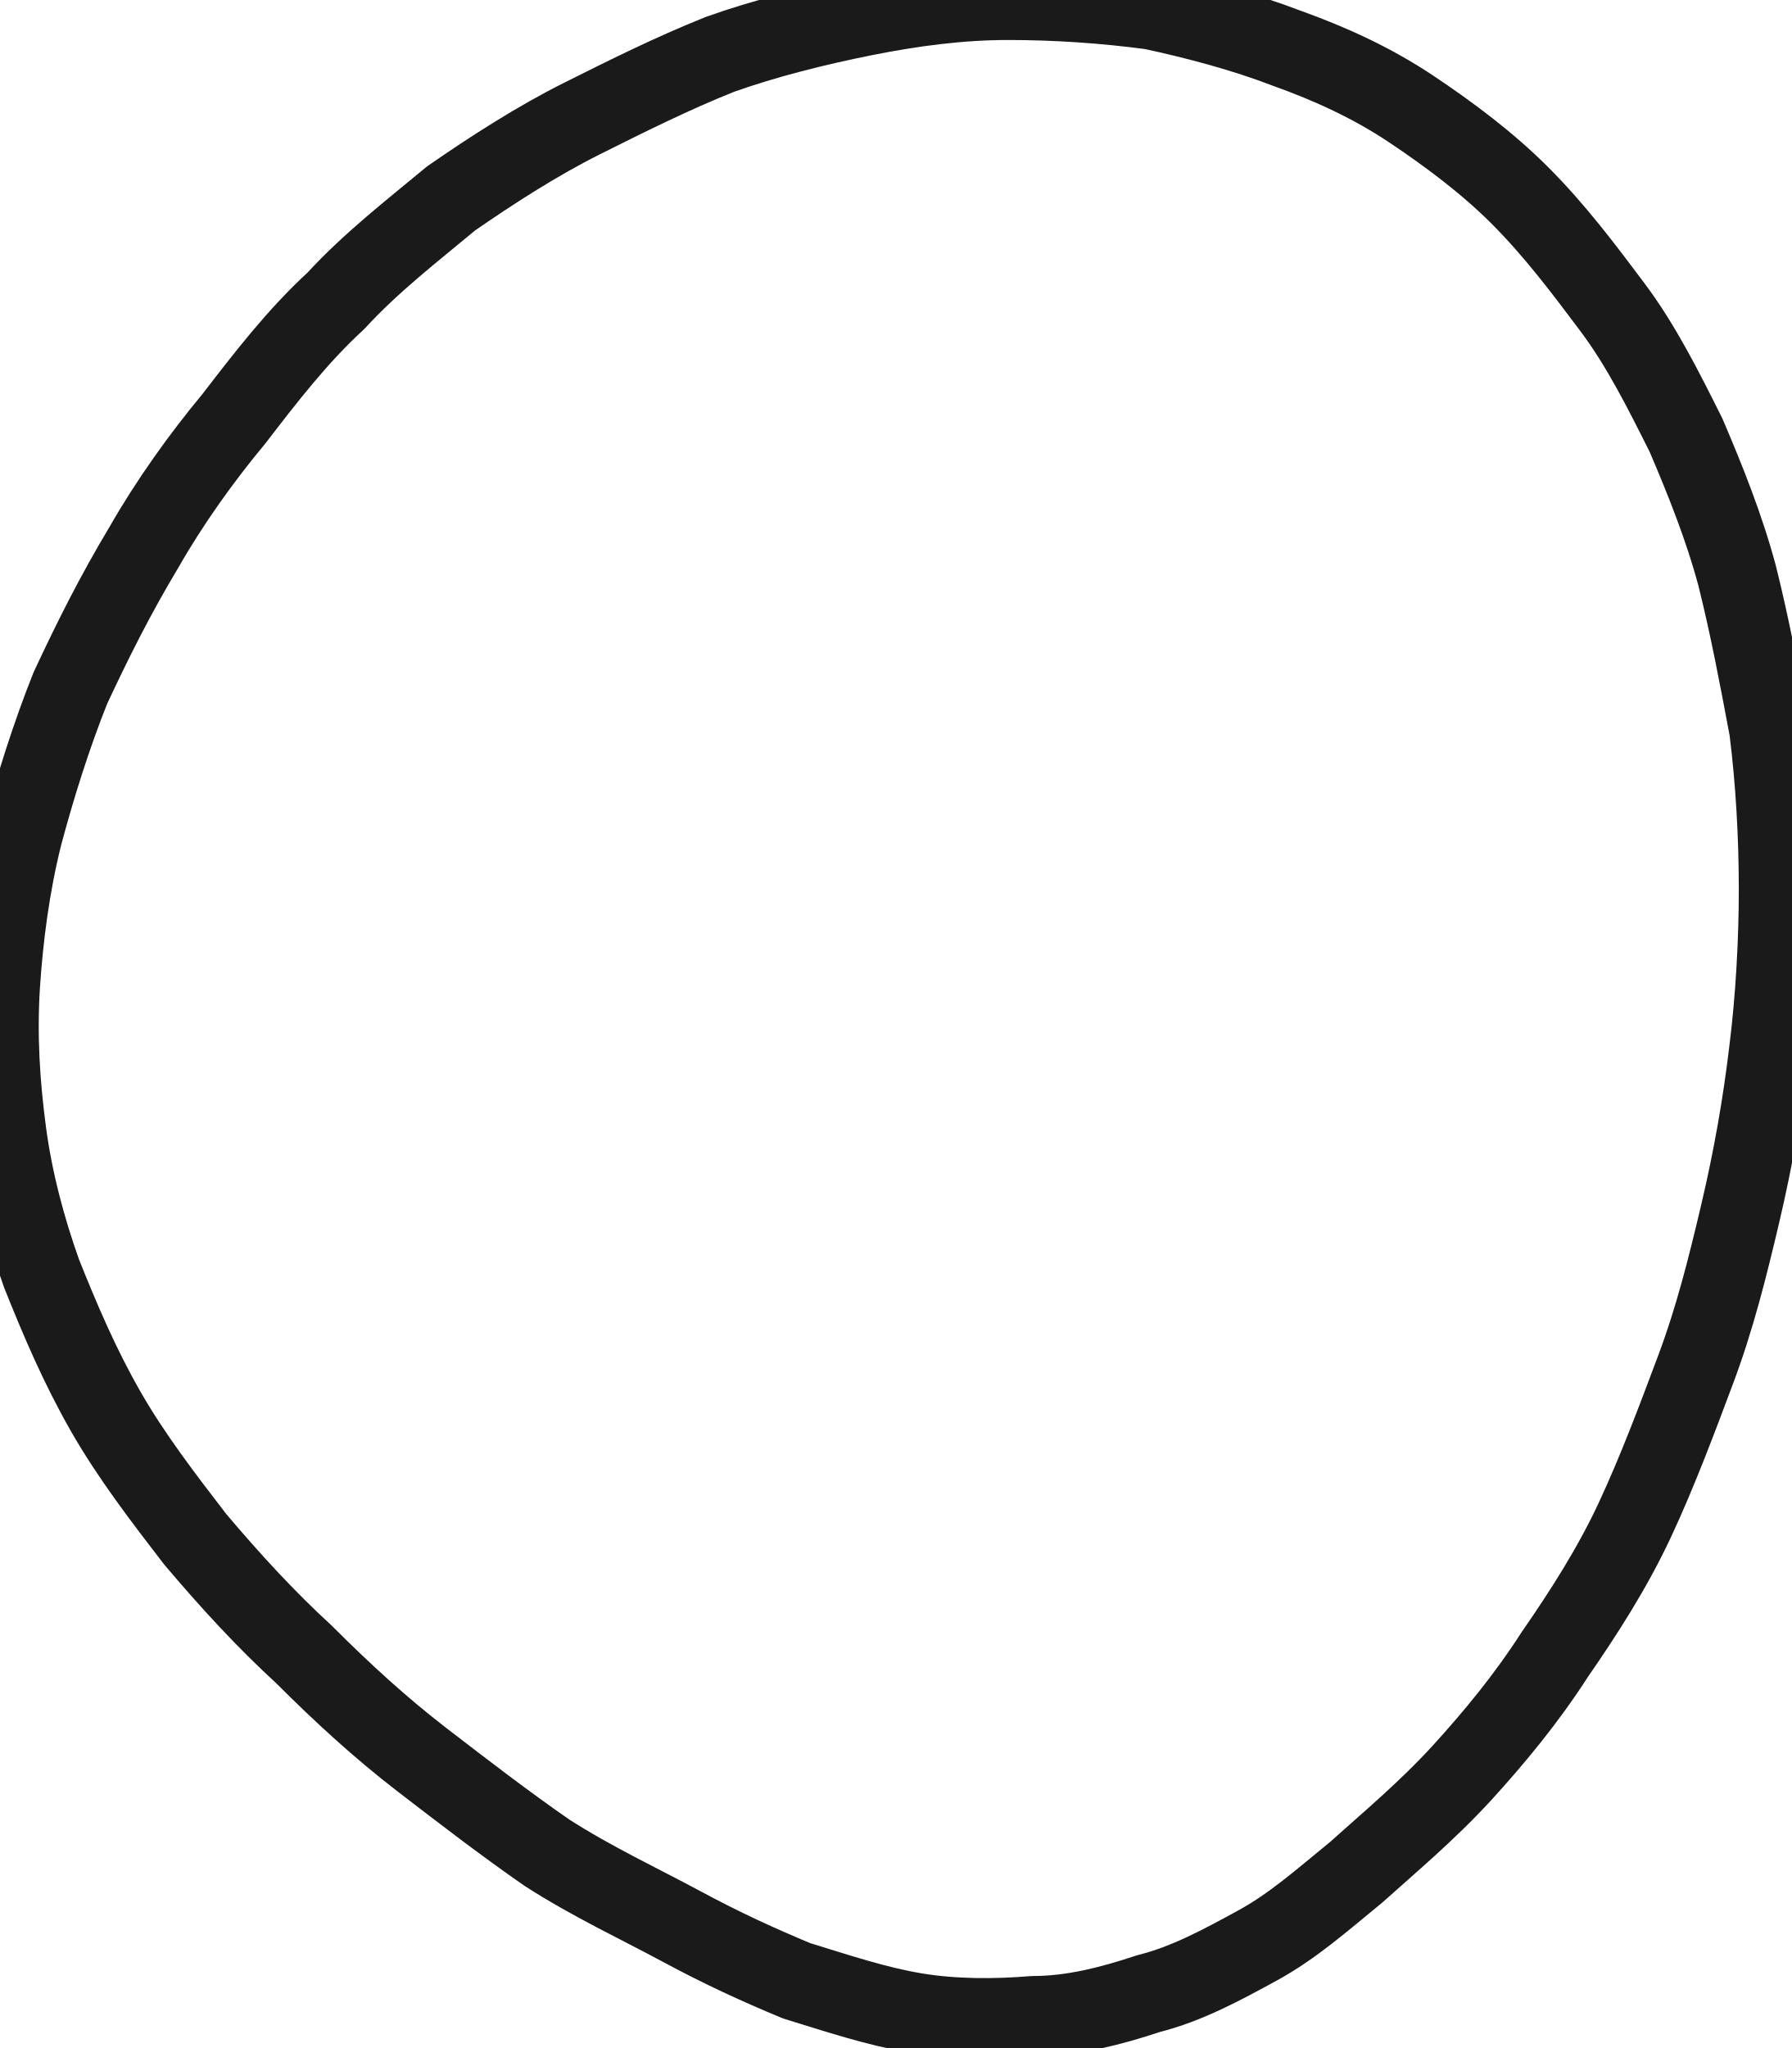
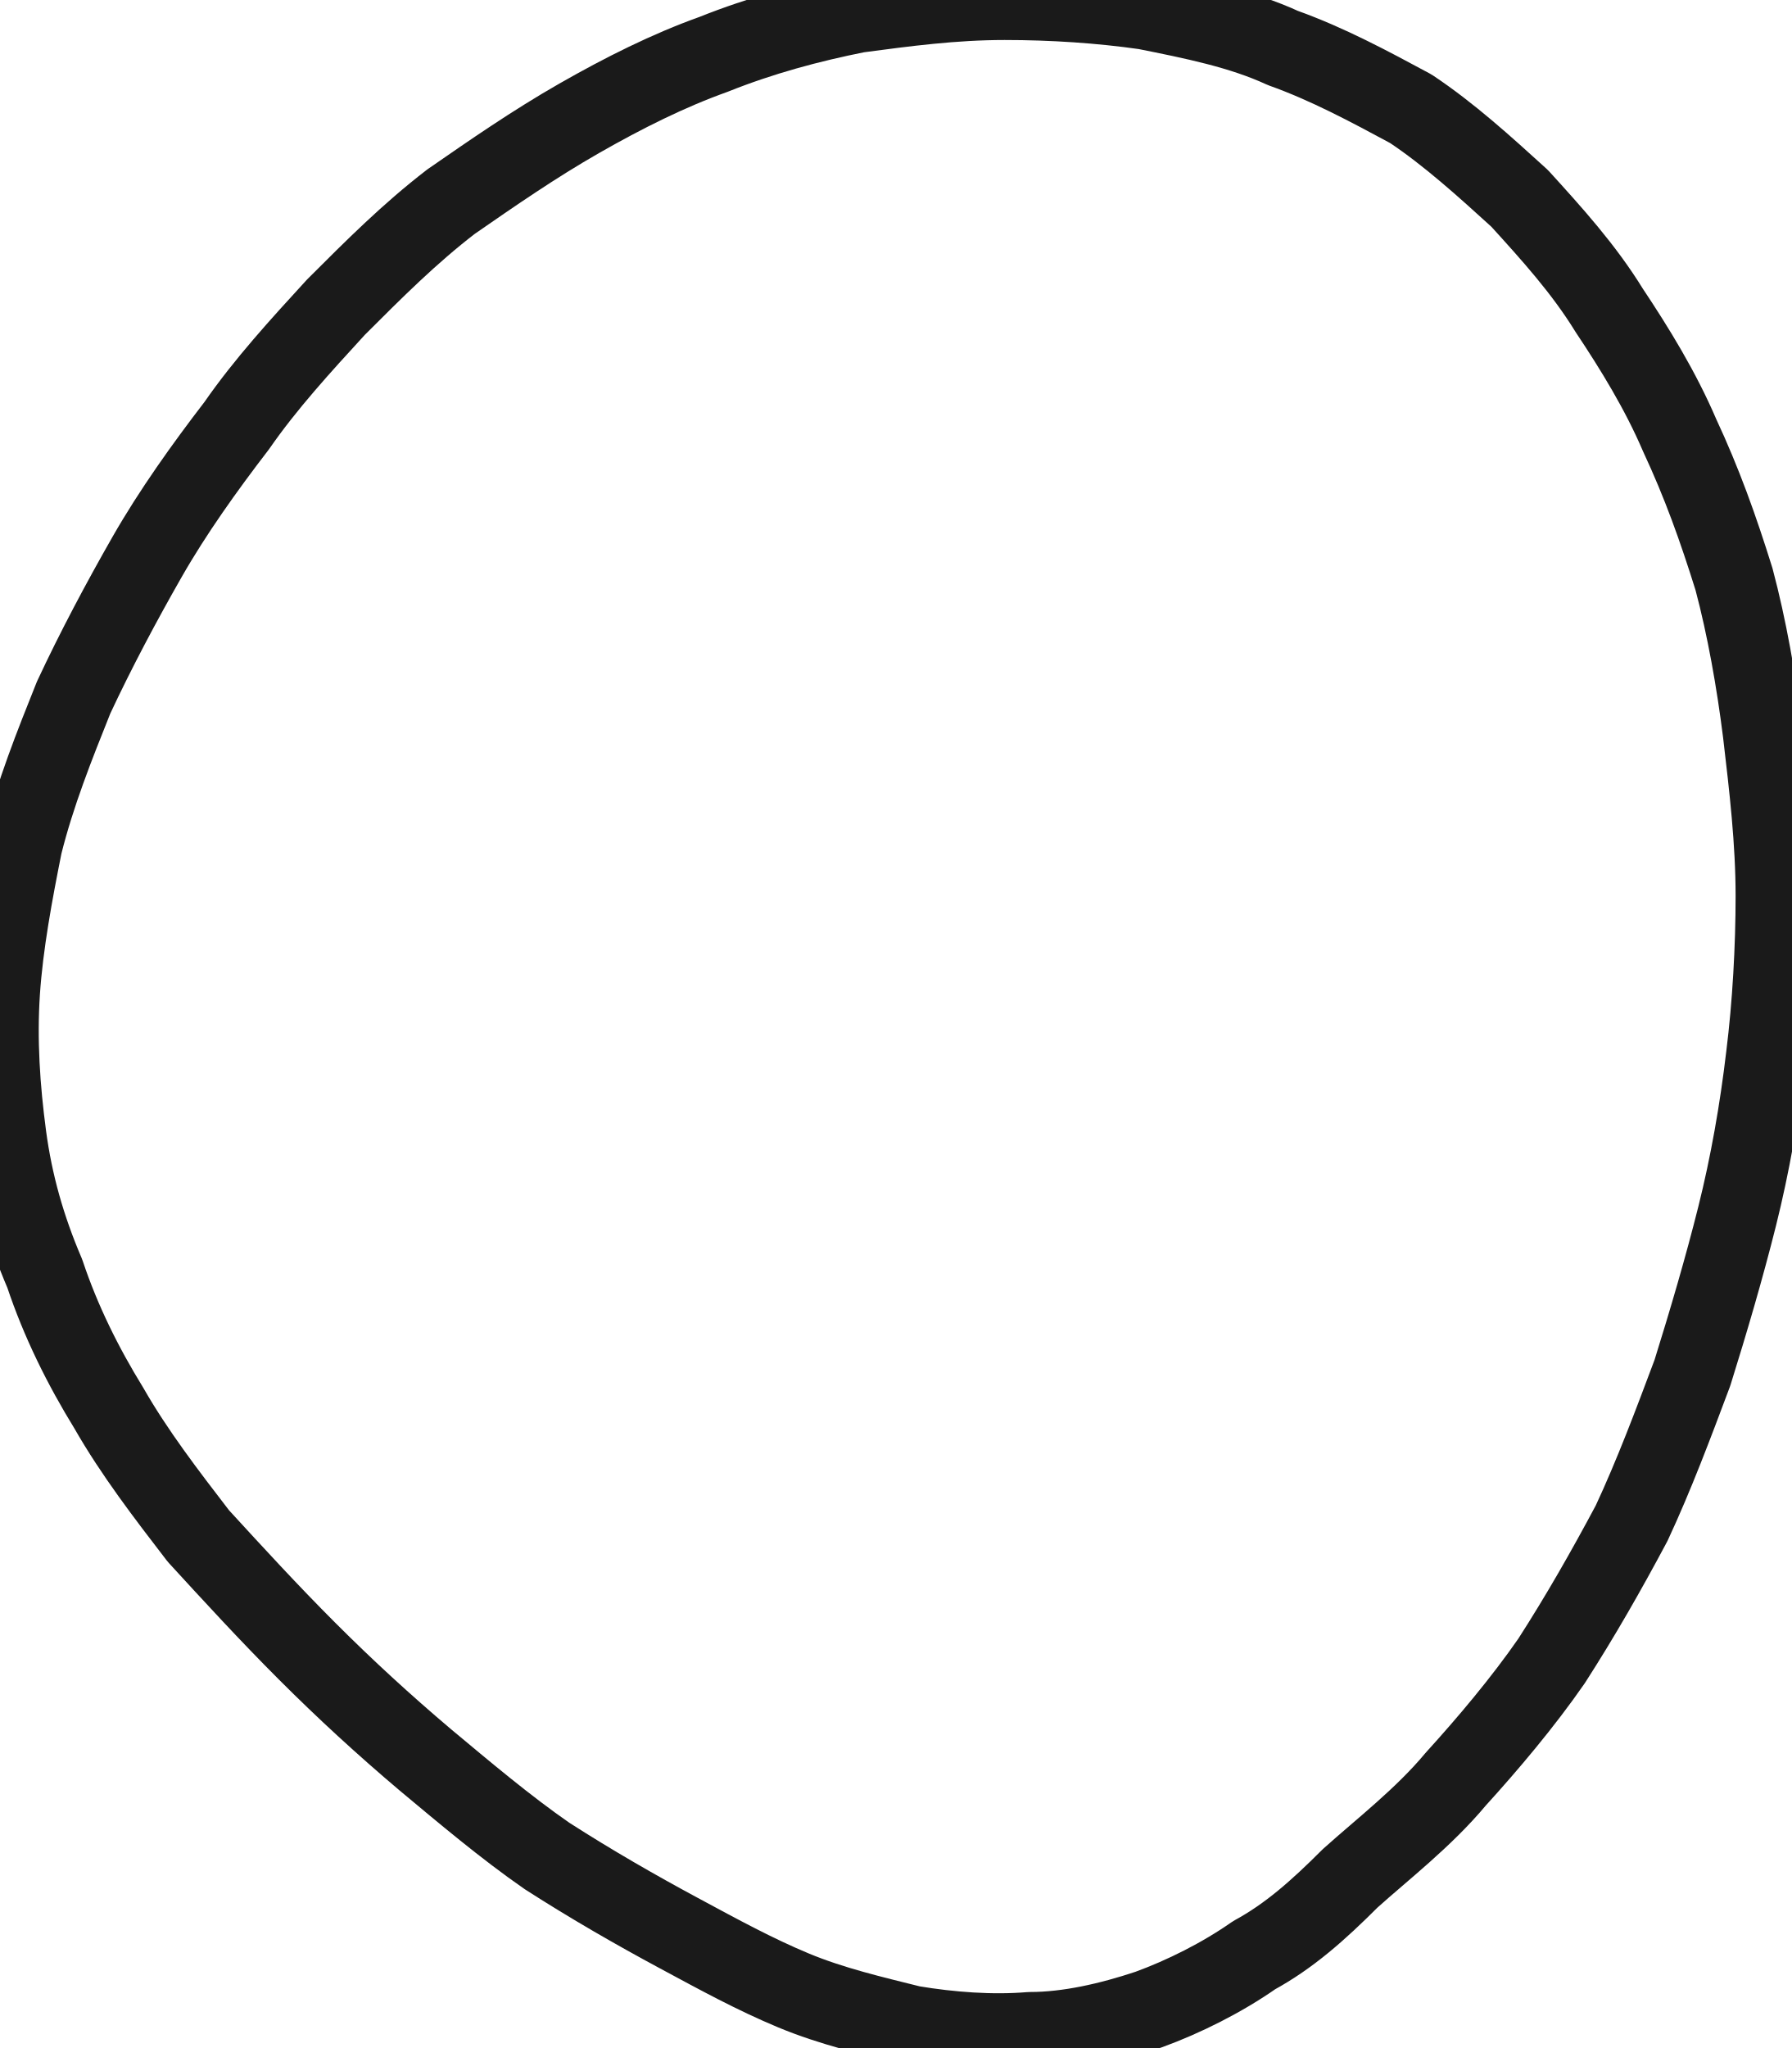
<svg xmlns="http://www.w3.org/2000/svg" viewBox="0 0 56 64">
-   <path d="M32.3 63.0 C31.1 63.1 29.8 63.1 28.6 62.9 C27.4 62.7 26.2 62.3 24.9 61.9 C23.7 61.4 22.6 60.9 21.3 60.2 C20.0 59.5 18.5 58.8 17.1 57.9 C15.8 57.0 14.5 56.0 13.2 55.0 C11.9 54.0 10.7 52.9 9.5 51.7 C8.3 50.6 7.2 49.4 6.1 48.1 C5.1 46.8 4.1 45.5 3.3 44.1 C2.5 42.7 1.9 41.3 1.3 39.8 C0.8 38.4 0.4 36.9 0.2 35.4 C-0.0 33.9 -0.1 32.4 0.0 30.8 C0.1 29.3 0.3 27.7 0.7 26.1 C1.1 24.6 1.6 23.0 2.2 21.5 C2.9 20.0 3.6 18.6 4.5 17.1 C5.3 15.7 6.3 14.3 7.3 13.1 C8.3 11.8 9.3 10.5 10.5 9.4 C11.6 8.2 12.9 7.2 14.1 6.2 C15.4 5.3 16.8 4.4 18.2 3.7 C19.6 3.0 21.0 2.3 22.5 1.7 C23.9 1.2 25.5 0.8 27.0 0.5 C28.5 0.2 30.0 0.0 31.5 0.0 C33.0 -0.0 34.5 0.1 36.0 0.3 C37.4 0.6 38.9 1.0 40.2 1.5 C41.6 2.0 42.9 2.6 44.1 3.4 C45.3 4.2 46.5 5.1 47.5 6.1 C48.6 7.2 49.5 8.4 50.4 9.6 C51.3 10.8 52.0 12.2 52.7 13.6 C53.3 15.0 53.9 16.5 54.3 18.0 C54.7 19.6 55.0 21.2 55.3 22.8 C55.5 24.4 55.6 26.1 55.6 27.8 C55.6 29.4 55.5 31.2 55.3 32.8 C55.1 34.5 54.8 36.2 54.4 37.9 C54.0 39.6 53.6 41.2 53.0 42.8 C52.4 44.4 51.8 46.0 51.1 47.5 C50.4 49.0 49.5 50.4 48.6 51.7 C47.7 53.1 46.7 54.3 45.7 55.4 C44.6 56.6 43.4 57.6 42.4 58.5 C41.3 59.4 40.4 60.2 39.3 60.8 C38.2 61.4 37.1 62.0 35.9 62.3 C34.7 62.7 33.5 63.0 32.3 63.0 Z" fill="none" stroke="#1a1a1a" stroke-width="2.5" vector-effect="non-scaling-stroke" stroke-linecap="round" stroke-linejoin="round" />
+   <path d="M32.2 63.5 C31.0 63.6 29.7 63.5 28.5 63.3 C27.3 63.0 26.0 62.7 24.8 62.2 C23.6 61.7 22.5 61.1 21.2 60.4 C19.9 59.7 18.5 58.9 17.1 58.0 C15.8 57.1 14.5 56.0 13.3 55.0 C12.0 53.9 10.8 52.8 9.6 51.6 C8.4 50.4 7.3 49.2 6.2 48.0 C5.2 46.7 4.2 45.4 3.4 44.0 C2.6 42.7 1.9 41.3 1.4 39.8 C0.8 38.4 0.4 37.0 0.2 35.5 C-0.0 34.0 -0.1 32.5 0.0 31.0 C0.1 29.5 0.4 27.9 0.7 26.4 C1.1 24.8 1.7 23.3 2.3 21.8 C3.0 20.3 3.8 18.8 4.6 17.4 C5.4 16.0 6.4 14.6 7.4 13.3 C8.3 12.0 9.4 10.8 10.5 9.6 C11.7 8.4 12.8 7.3 14.1 6.3 C15.4 5.4 16.7 4.5 18.1 3.7 C19.5 2.9 20.9 2.2 22.3 1.7 C23.8 1.1 25.3 0.7 26.8 0.4 C28.3 0.2 29.8 0.0 31.4 0.0 C32.9 -0.0 34.4 0.1 35.8 0.3 C37.3 0.6 38.8 0.9 40.1 1.5 C41.5 2.0 42.8 2.7 44.1 3.4 C45.3 4.2 46.4 5.2 47.5 6.2 C48.5 7.3 49.5 8.4 50.3 9.7 C51.1 10.9 51.9 12.2 52.5 13.6 C53.2 15.1 53.7 16.5 54.2 18.1 C54.6 19.6 54.9 21.3 55.1 22.9 C55.3 24.6 55.5 26.3 55.5 28.0 C55.5 29.6 55.4 31.4 55.2 33.0 C55.0 34.7 54.7 36.4 54.3 38.0 C53.9 39.6 53.4 41.3 52.9 42.9 C52.3 44.5 51.7 46.1 51.0 47.6 C50.2 49.1 49.4 50.5 48.5 51.9 C47.6 53.2 46.5 54.5 45.5 55.6 C44.5 56.8 43.2 57.8 42.2 58.7 C41.2 59.7 40.3 60.5 39.2 61.1 C38.2 61.8 37.0 62.4 35.9 62.8 C34.7 63.2 33.4 63.5 32.2 63.5 Z" fill="none" stroke="#1a1a1a" stroke-width="2.5" vector-effect="non-scaling-stroke" stroke-linecap="round" stroke-linejoin="round" />
</svg>
